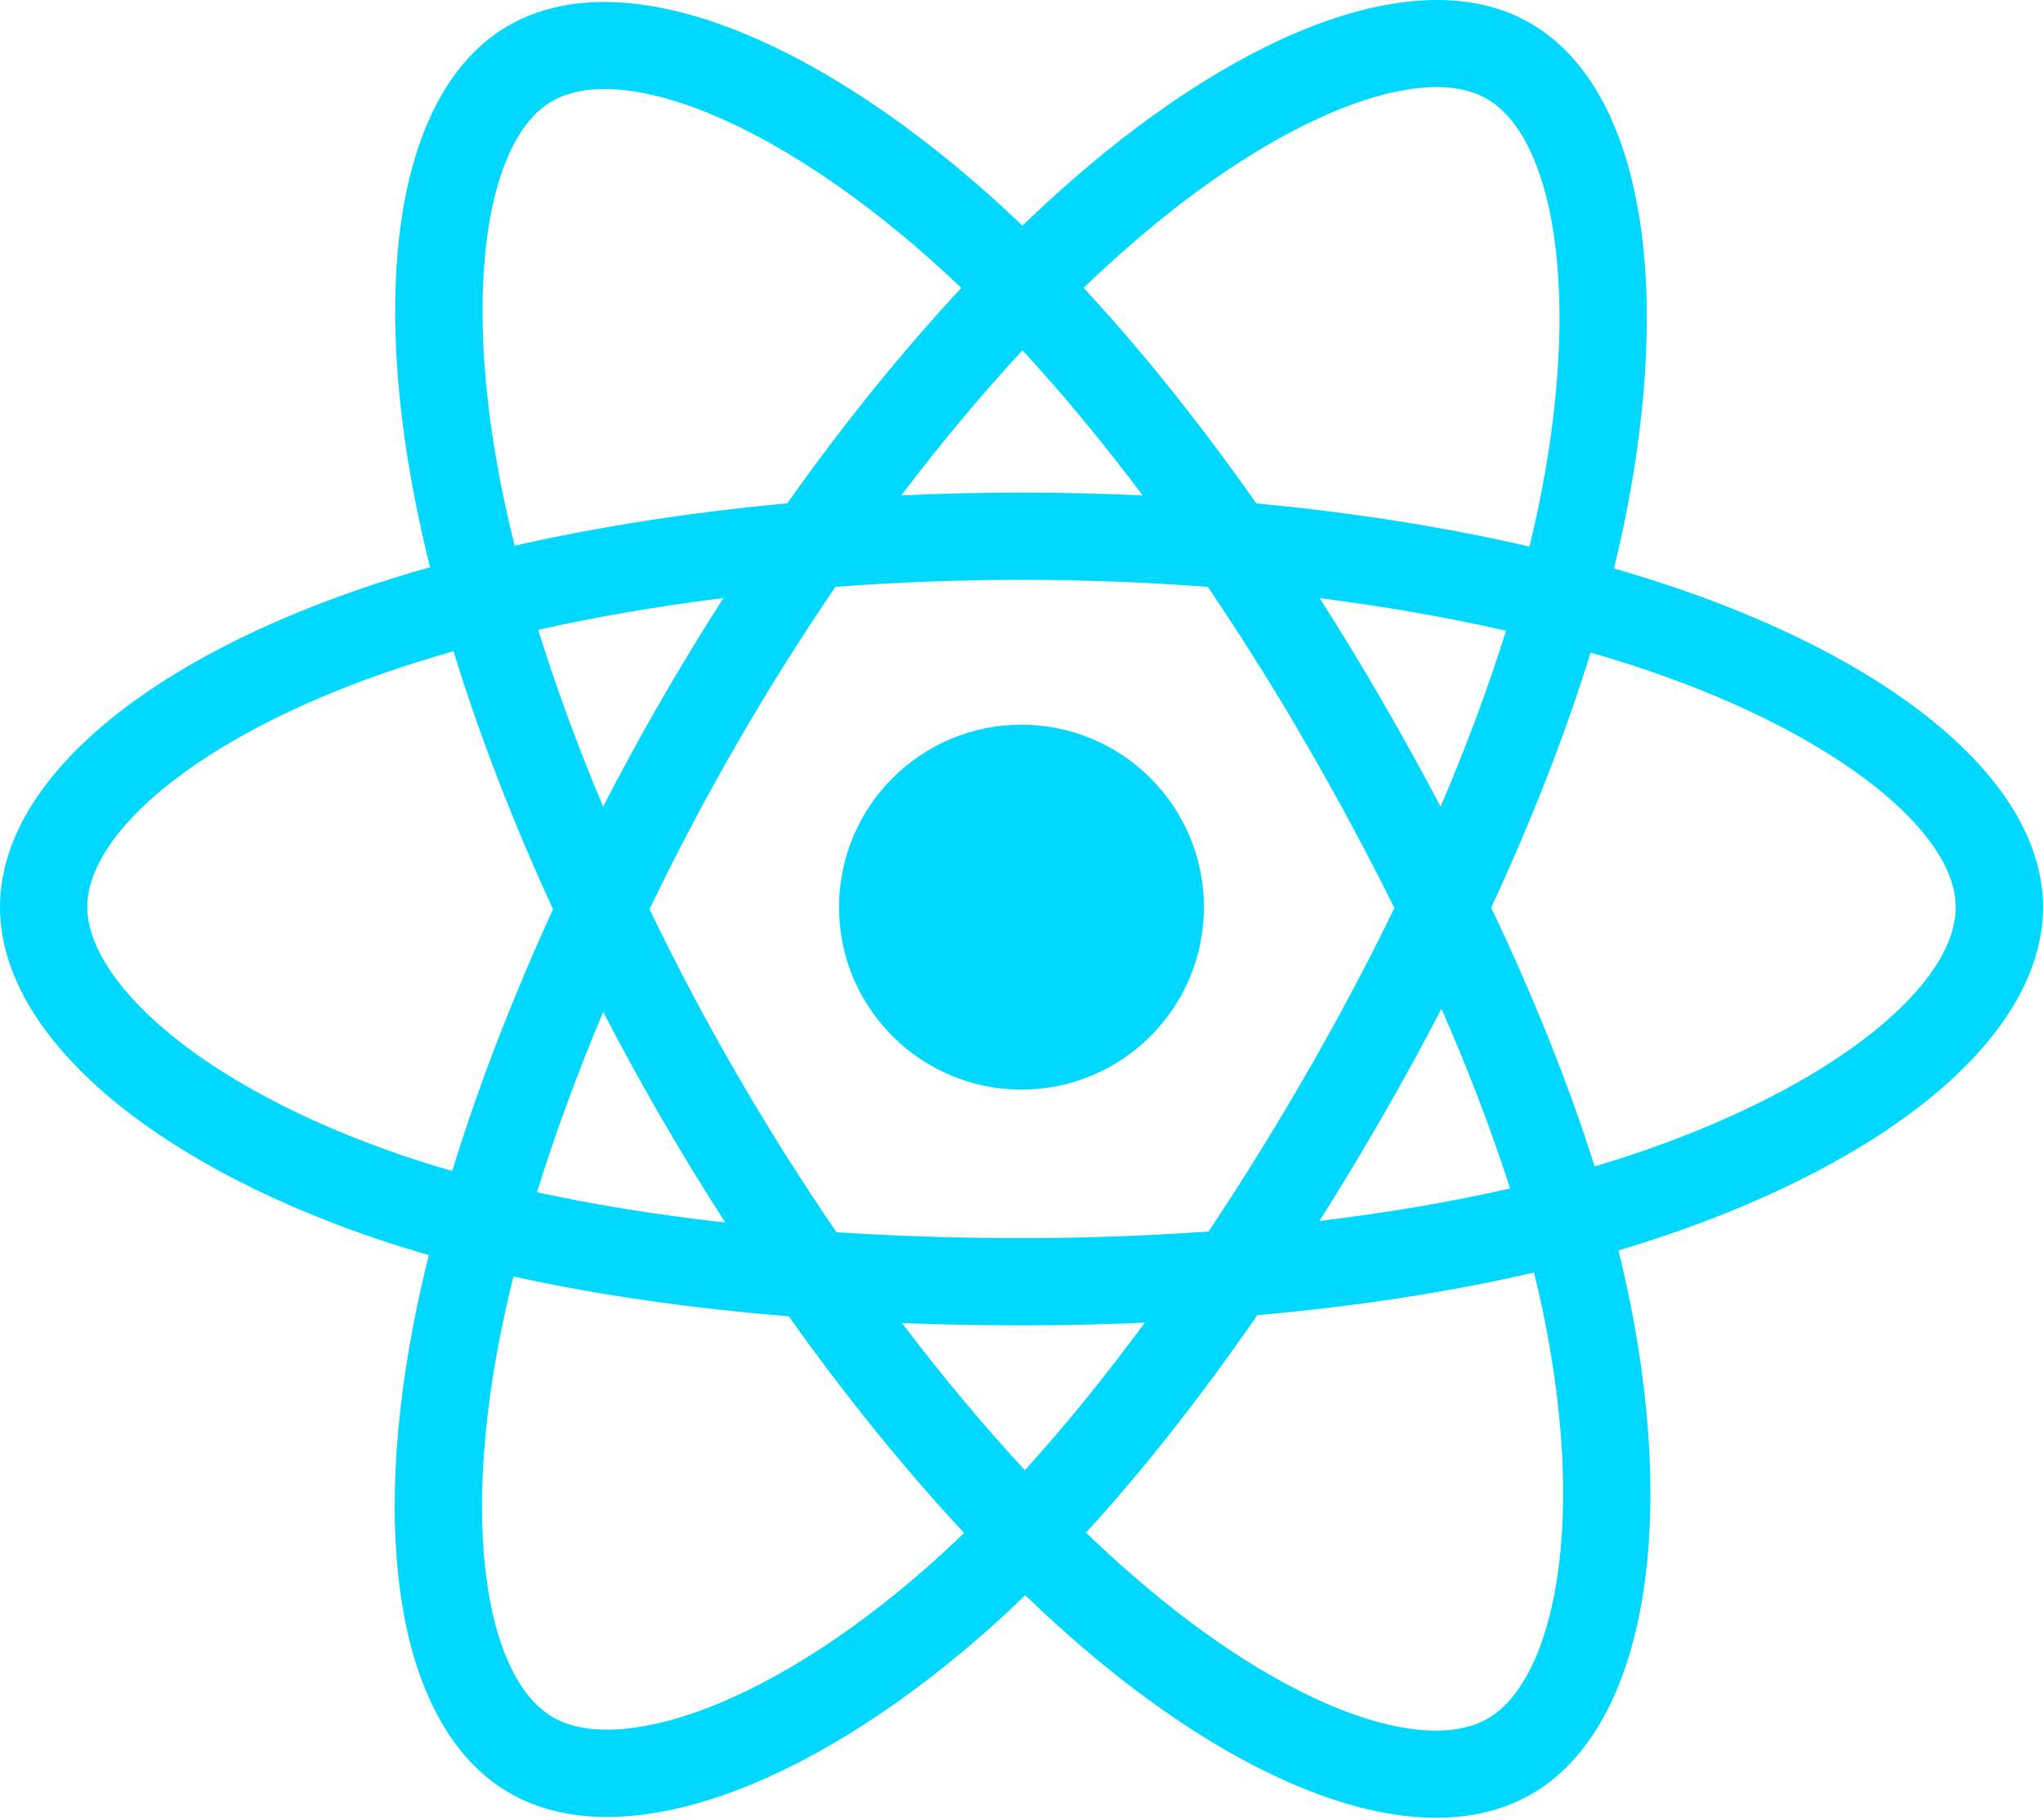
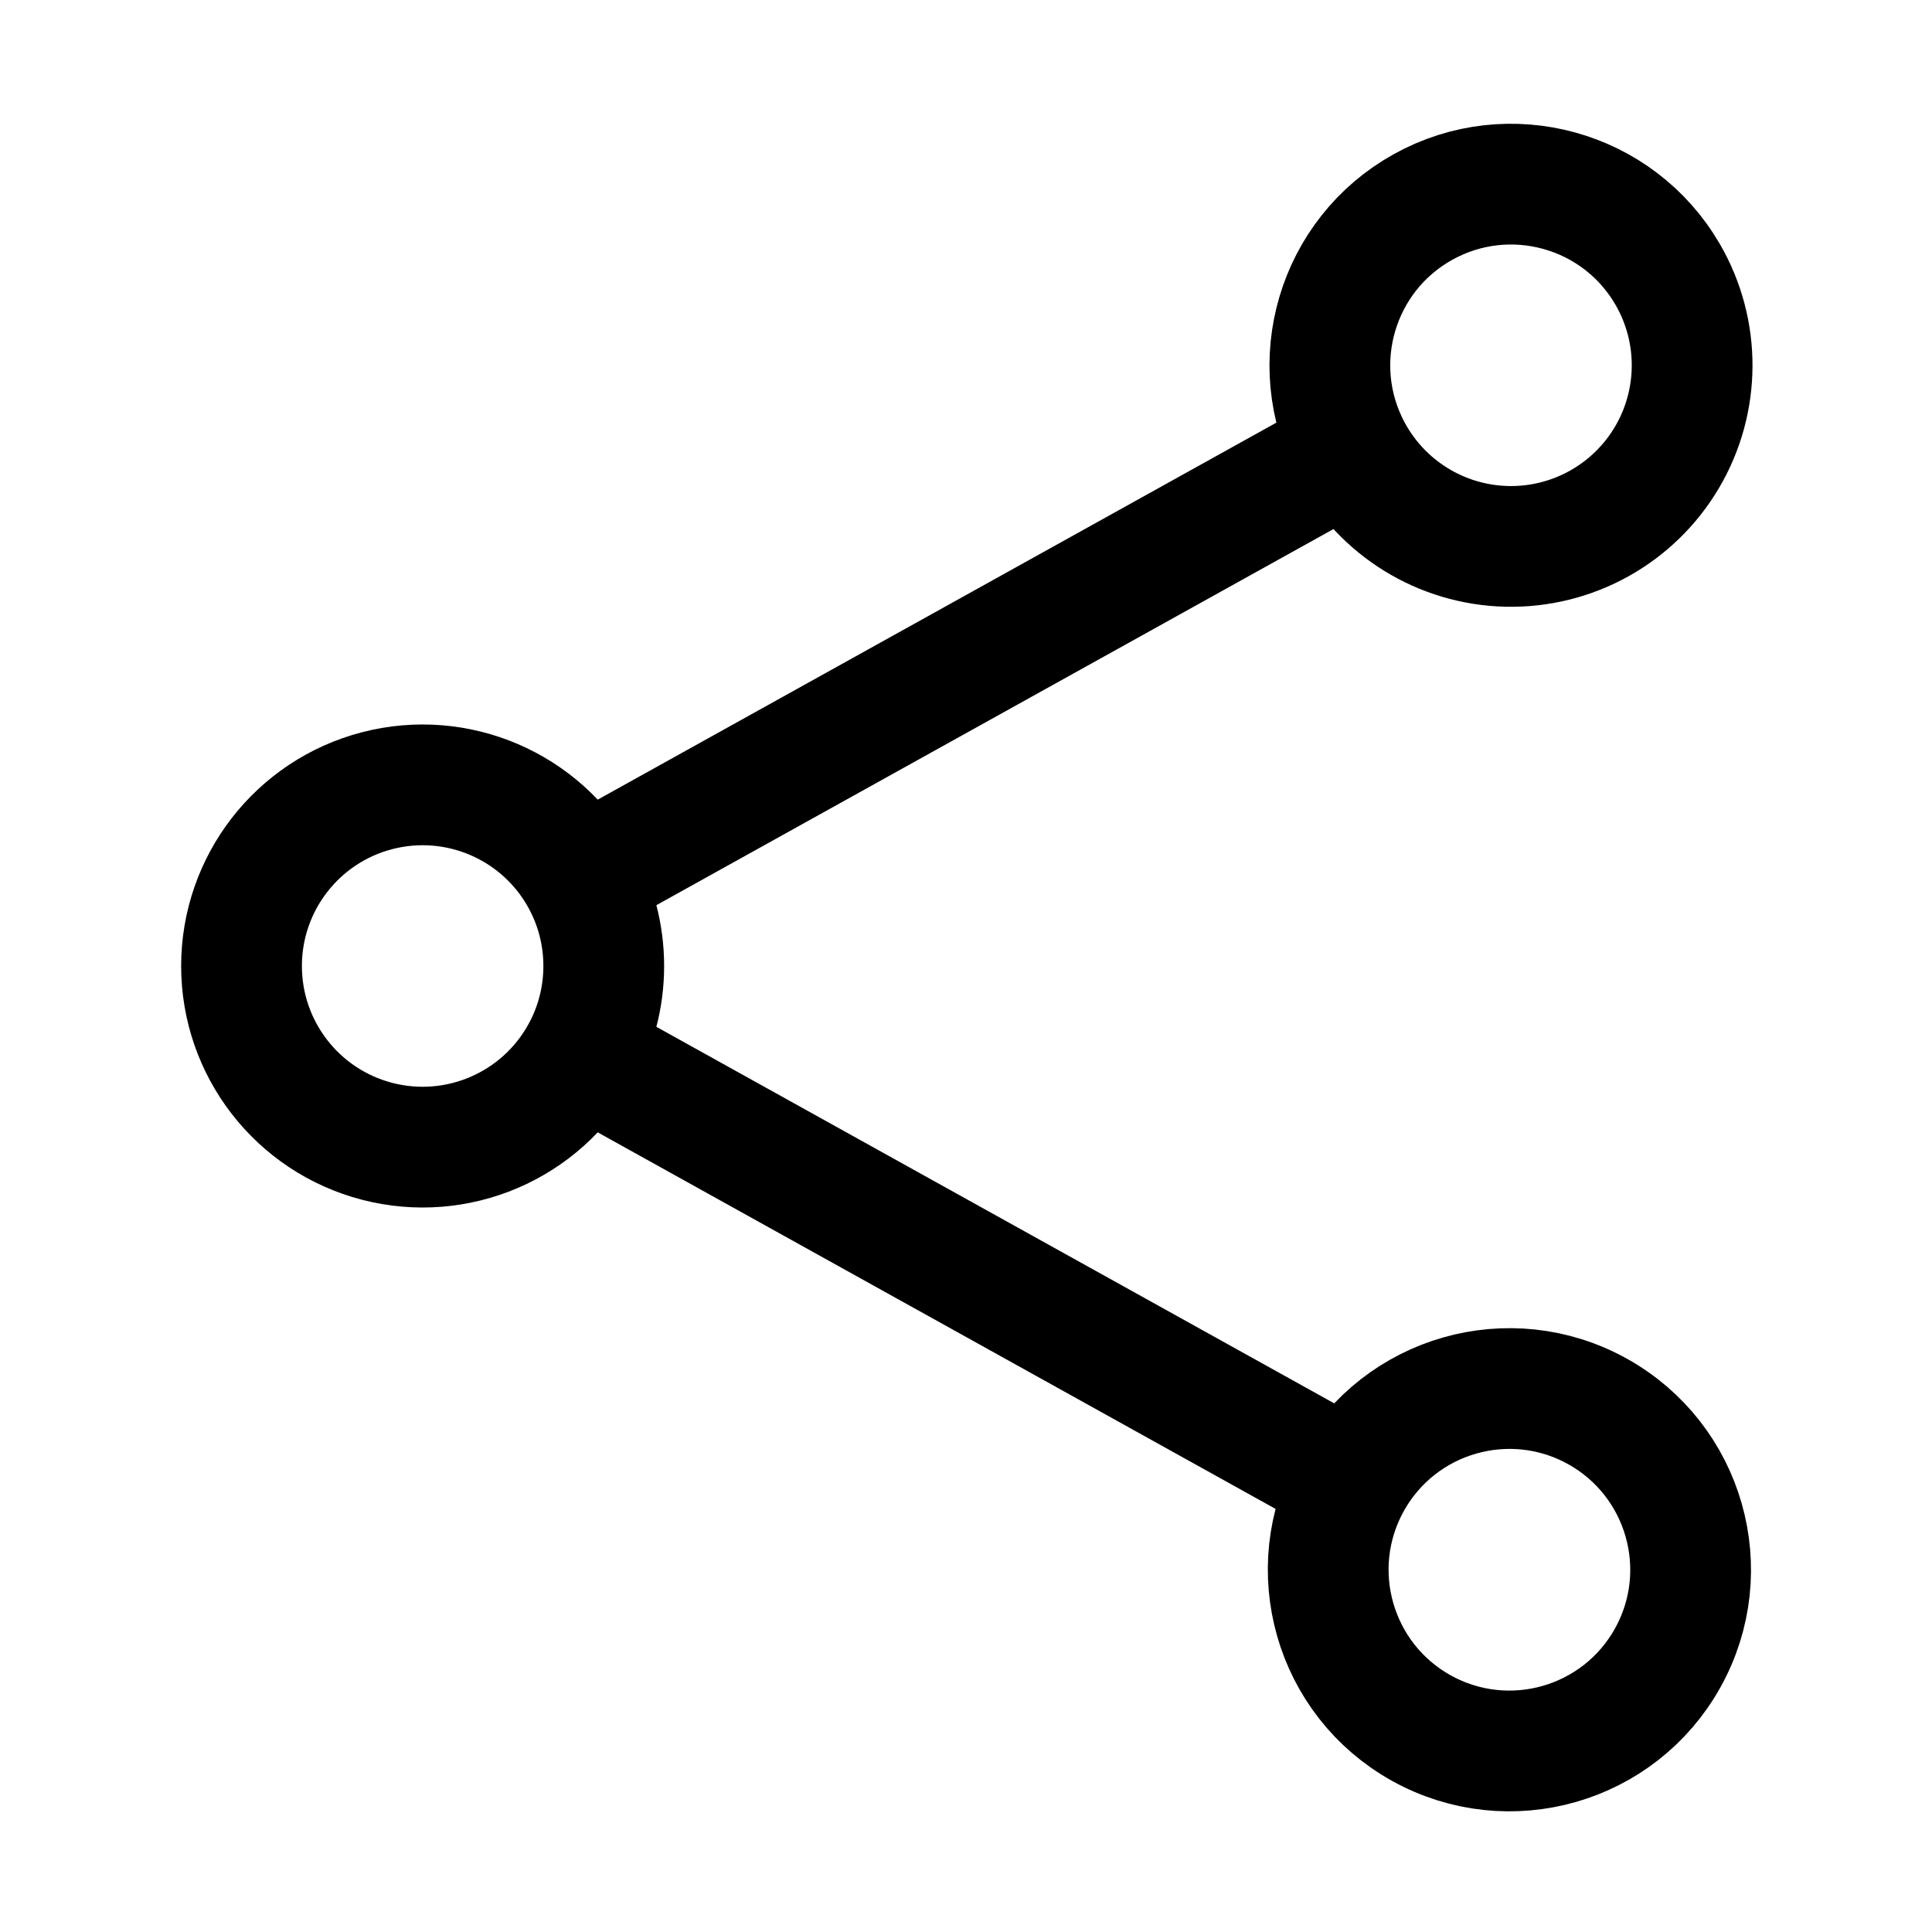
- <svg xmlns="http://www.w3.org/2000/svg" aria-hidden="true" role="img" class="iconify iconify--logos" width="35.93" height="32" preserveAspectRatio="xMidYMid meet" viewBox="0 0 256 228">
-   <path fill="#00D8FF" d="M210.483 73.824a171.49 171.49 0 0 0-8.24-2.597c.465-1.9.893-3.777 1.273-5.621c6.238-30.281 2.16-54.676-11.769-62.708c-13.355-7.7-35.196.329-57.254 19.526a171.23 171.23 0 0 0-6.375 5.848a155.866 155.866 0 0 0-4.241-3.917C100.759 3.829 77.587-4.822 63.673 3.233C50.33 10.957 46.379 33.89 51.995 62.588a170.974 170.974 0 0 0 1.892 8.48c-3.28.932-6.445 1.924-9.474 2.98C17.309 83.498 0 98.307 0 113.668c0 15.865 18.582 31.778 46.812 41.427a145.52 145.52 0 0 0 6.921 2.165a167.467 167.467 0 0 0-2.01 9.138c-5.354 28.2-1.173 50.591 12.134 58.266c13.744 7.926 36.812-.22 59.273-19.855a145.567 145.567 0 0 0 5.342-4.923a168.064 168.064 0 0 0 6.92 6.314c21.758 18.722 43.246 26.282 56.54 18.586c13.731-7.949 18.194-32.003 12.4-61.268a145.016 145.016 0 0 0-1.535-6.842c1.62-.48 3.21-.974 4.76-1.488c29.348-9.723 48.443-25.443 48.443-41.52c0-15.417-17.868-30.326-45.517-39.844Zm-6.365 70.984c-1.4.463-2.836.91-4.3 1.345c-3.24-10.257-7.612-21.163-12.963-32.432c5.106-11 9.31-21.767 12.459-31.957c2.619.758 5.16 1.557 7.61 2.4c23.69 8.156 38.14 20.213 38.14 29.504c0 9.896-15.606 22.743-40.946 31.14Zm-10.514 20.834c2.562 12.94 2.927 24.64 1.23 33.787c-1.524 8.219-4.59 13.698-8.382 15.893c-8.067 4.67-25.32-1.4-43.927-17.412a156.726 156.726 0 0 1-6.437-5.87c7.214-7.889 14.423-17.06 21.459-27.246c12.376-1.098 24.068-2.894 34.671-5.345a134.17 134.17 0 0 1 1.386 6.193ZM87.276 214.515c-7.882 2.783-14.16 2.863-17.955.675c-8.075-4.657-11.432-22.636-6.853-46.752a156.923 156.923 0 0 1 1.869-8.499c10.486 2.32 22.093 3.988 34.498 4.994c7.084 9.967 14.501 19.128 21.976 27.15a134.668 134.668 0 0 1-4.877 4.492c-9.933 8.682-19.886 14.842-28.658 17.94ZM50.35 144.747c-12.483-4.267-22.792-9.812-29.858-15.863c-6.35-5.437-9.555-10.836-9.555-15.216c0-9.322 13.897-21.212 37.076-29.293c2.813-.98 5.757-1.905 8.812-2.773c3.204 10.42 7.406 21.315 12.477 32.332c-5.137 11.18-9.399 22.249-12.634 32.792a134.718 134.718 0 0 1-6.318-1.979Zm12.378-84.26c-4.811-24.587-1.616-43.134 6.425-47.789c8.564-4.958 27.502 2.111 47.463 19.835a144.318 144.318 0 0 1 3.841 3.545c-7.438 7.987-14.787 17.08-21.808 26.988c-12.04 1.116-23.565 2.908-34.161 5.309a160.342 160.342 0 0 1-1.76-7.887Zm110.427 27.268a347.8 347.8 0 0 0-7.785-12.803c8.168 1.033 15.994 2.404 23.343 4.08c-2.206 7.072-4.956 14.465-8.193 22.045a381.151 381.151 0 0 0-7.365-13.322Zm-45.032-43.861c5.044 5.465 10.096 11.566 15.065 18.186a322.04 322.04 0 0 0-30.257-.006c4.974-6.559 10.069-12.652 15.192-18.18ZM82.802 87.83a323.167 323.167 0 0 0-7.227 13.238c-3.184-7.553-5.909-14.98-8.134-22.152c7.304-1.634 15.093-2.97 23.209-3.984a321.524 321.524 0 0 0-7.848 12.897Zm8.081 65.352c-8.385-.936-16.291-2.203-23.593-3.793c2.26-7.3 5.045-14.885 8.298-22.6a321.187 321.187 0 0 0 7.257 13.246c2.594 4.48 5.28 8.868 8.038 13.147Zm37.542 31.03c-5.184-5.592-10.354-11.779-15.403-18.433c4.902.192 9.899.29 14.978.29c5.218 0 10.376-.117 15.453-.343c-4.985 6.774-10.018 12.97-15.028 18.486Zm52.198-57.817c3.422 7.8 6.306 15.345 8.596 22.52c-7.422 1.694-15.436 3.058-23.88 4.071a382.417 382.417 0 0 0 7.859-13.026a347.403 347.403 0 0 0 7.425-13.565Zm-16.898 8.101a358.557 358.557 0 0 1-12.281 19.815a329.4 329.4 0 0 1-23.444.823c-7.967 0-15.716-.248-23.178-.732a310.202 310.202 0 0 1-12.513-19.846h.001a307.41 307.41 0 0 1-10.923-20.627a310.278 310.278 0 0 1 10.89-20.637l-.001.001a307.318 307.318 0 0 1 12.413-19.761c7.613-.576 15.42-.876 23.31-.876H128c7.926 0 15.743.303 23.354.883a329.357 329.357 0 0 1 12.335 19.695a358.489 358.489 0 0 1 11.036 20.54a329.472 329.472 0 0 1-11 20.722Zm22.56-122.124c8.572 4.944 11.906 24.881 6.52 51.026c-.344 1.668-.73 3.367-1.15 5.09c-10.622-2.452-22.155-4.275-34.23-5.408c-7.034-10.017-14.323-19.124-21.64-27.008a160.789 160.789 0 0 1 5.888-5.4c18.9-16.447 36.564-22.941 44.612-18.3ZM128 90.808c12.625 0 22.86 10.235 22.86 22.86s-10.235 22.86-22.86 22.86s-22.86-10.235-22.86-22.86s10.235-22.86 22.86-22.86Z" />
+ <svg xmlns="http://www.w3.org/2000/svg" fill="none" viewBox="0 0 24 24" stroke-width="1.5" stroke="currentColor" class="w-6 h-6">
+   <path stroke-linecap="round" stroke-linejoin="round" d="M7.217 10.907a2.25 2.25 0 100 2.186m0-2.186c.18.324.283.696.283 1.093s-.103.77-.283 1.093m0-2.186l9.566-5.314m-9.566 7.5l9.566 5.314m0 0a2.25 2.25 0 103.935 2.186 2.25 2.25 0 00-3.935-2.186zm0-12.814a2.25 2.25 0 103.933-2.185 2.25 2.25 0 00-3.933 2.185z" />
</svg>
